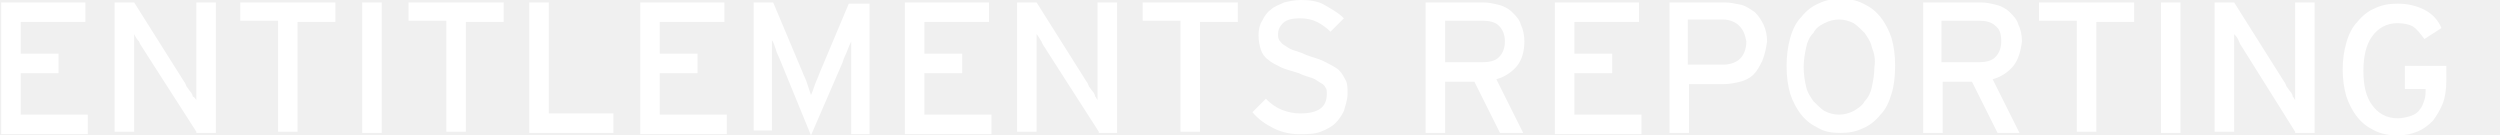
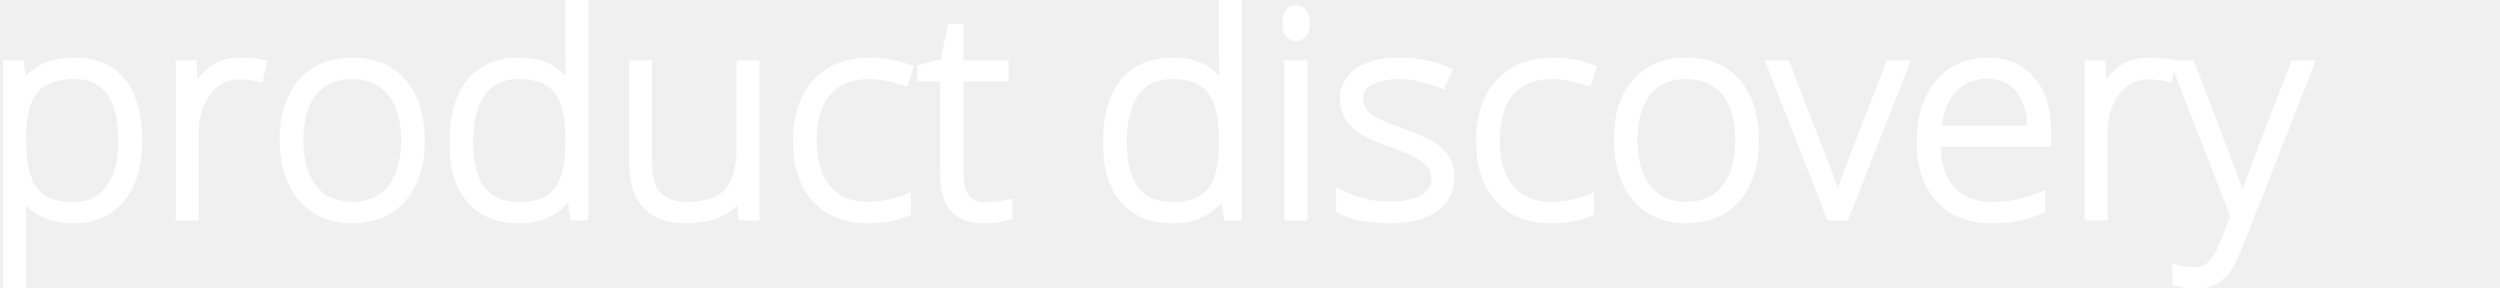
- <svg xmlns="http://www.w3.org/2000/svg" version="1.1" id="Layer_1" x="0px" y="0px" viewBox="74 0 205 11" style="enable-background:new 74 0 205 11;" xml:space="preserve">
-   <style type="text/css">
- 	.st0{fill:#FFFFFF;}
- </style>
+ <svg xmlns="http://www.w3.org/2000/svg" version="1.1" id="Layer_1" x="0px" y="0px" width="278px" height="32px" viewBox="0 0 278 32" enable-background="new 0 0 278 32" xml:space="preserve">
+   <style type="text/css">.st0{fill:#ffffff; stroke:#ffffff}</style>
  <g>
-     <g>
-       <path class="st0" d="M74.1,10.8V0.2H81v1.6h-5.3v2.6h3.1v1.6h-3.1v3.4h5.5v1.6H74.1z" />
-       <path class="st0" d="M90.1,10.8l-4.3-6.7c-0.1-0.2-0.3-0.4-0.4-0.7C85.2,3.2,85.1,3,85,2.8c0,0.1,0,0.3,0,0.5c0,0.2,0,0.4,0,0.7    c0,0.2,0,0.5,0,0.7c0,0.2,0,0.4,0,0.6v5.5h-1.6V0.2h1.6l4.1,6.5c0.1,0.1,0.1,0.2,0.2,0.4c0.1,0.1,0.2,0.3,0.3,0.4    c0.1,0.1,0.2,0.3,0.2,0.4C90,8,90,8.1,90.1,8.2c0-0.1,0-0.3,0-0.5c0-0.2,0-0.5,0-0.7c0-0.2,0-0.5,0-0.7c0-0.2,0-0.4,0-0.6V0.2h1.6    v10.7H90.1z" />
-       <path class="st0" d="M98.4,1.7v9.1h-1.6V1.7h-3.1V0.2h7.8v1.6H98.4z" />
-       <path class="st0" d="M103.7,10.8V0.2h1.6v10.7H103.7z" />
-       <path class="st0" d="M112.2,1.7v9.1h-1.6V1.7h-3.1V0.2h7.8v1.6H112.2z" />
-       <path class="st0" d="M117.4,10.8V0.2h1.6v9.1h5.3v1.6H117.4z" />
-       <path class="st0" d="M126.5,10.8V0.2h6.9v1.6h-5.3v2.6h3.1v1.6h-3.1v3.4h5.5v1.6H126.5z" />
-       <path class="st0" d="M143.8,10.8V5.2c0-0.2,0-0.3,0-0.5c0-0.2,0-0.4,0-0.5c0-0.2,0-0.3,0-0.5c0-0.1,0-0.3,0-0.3    c-0.1,0.2-0.2,0.4-0.3,0.7c-0.1,0.3-0.3,0.6-0.4,1l-2.6,6L138,5c-0.1-0.3-0.3-0.6-0.4-1c-0.1-0.3-0.2-0.6-0.3-0.7    c0,0.1,0,0.2,0,0.3c0,0.1,0,0.3,0,0.5c0,0.2,0,0.4,0,0.5c0,0.2,0,0.4,0,0.5v5.6h-1.5V0.2h1.6l2.4,5.7c0.1,0.3,0.3,0.6,0.4,1    c0.1,0.3,0.2,0.6,0.3,0.9c0.1-0.2,0.2-0.5,0.3-0.8c0.1-0.3,0.3-0.7,0.4-1l2.4-5.7h1.7v10.7H143.8z" />
-       <path class="st0" d="M148.2,10.8V0.2h6.9v1.6h-5.3v2.6h3.1v1.6h-3.1v3.4h5.5v1.6H148.2z" />
-       <path class="st0" d="M164.1,10.8l-4.3-6.7c-0.1-0.2-0.3-0.4-0.4-0.7c-0.2-0.3-0.3-0.5-0.4-0.6c0,0.1,0,0.3,0,0.5    c0,0.2,0,0.4,0,0.7c0,0.2,0,0.5,0,0.7c0,0.2,0,0.4,0,0.6v5.5h-1.6V0.2h1.6l4.1,6.5c0.1,0.1,0.1,0.2,0.2,0.4    c0.1,0.1,0.2,0.3,0.3,0.4c0.1,0.1,0.2,0.3,0.2,0.4c0.1,0.1,0.1,0.2,0.2,0.3c0-0.1,0-0.3,0-0.5c0-0.2,0-0.5,0-0.7    c0-0.2,0-0.5,0-0.7c0-0.2,0-0.4,0-0.6V0.2h1.6v10.7H164.1z" />
-       <path class="st0" d="M172.4,1.7v9.1h-1.6V1.7h-3.1V0.2h7.8v1.6H172.4z" />
-       <path class="st0" d="M184.2,9.1c-0.2,0.4-0.4,0.7-0.7,1c-0.3,0.3-0.7,0.5-1.2,0.7c-0.5,0.2-1.1,0.2-1.8,0.2    c-0.8,0-1.5-0.2-2.1-0.5c-0.6-0.3-1.2-0.7-1.7-1.3l1.1-1.1c0.4,0.4,0.8,0.7,1.3,0.9c0.5,0.2,1,0.3,1.5,0.3c1.5,0,2.2-0.5,2.2-1.6    c0-0.2,0-0.4-0.1-0.5c-0.1-0.2-0.2-0.3-0.4-0.4c-0.2-0.1-0.4-0.3-0.7-0.4c-0.3-0.1-0.7-0.2-1.1-0.4c-0.6-0.2-1.1-0.3-1.5-0.5    c-0.4-0.2-0.8-0.4-1-0.6c-0.3-0.2-0.5-0.5-0.6-0.8c-0.1-0.3-0.2-0.7-0.2-1.2c0-0.5,0.1-0.9,0.3-1.2c0.2-0.4,0.4-0.7,0.7-0.9    c0.3-0.3,0.7-0.4,1.1-0.6c0.4-0.1,0.9-0.2,1.4-0.2c0.7,0,1.4,0.1,1.9,0.4s1.1,0.6,1.6,1.1l-1.1,1.1c-0.3-0.3-0.7-0.6-1.1-0.8    s-0.9-0.3-1.4-0.3c-0.6,0-1.1,0.1-1.4,0.4c-0.3,0.3-0.4,0.6-0.4,0.9c0,0.2,0,0.3,0.1,0.5c0.1,0.1,0.2,0.3,0.4,0.4    c0.2,0.1,0.4,0.3,0.7,0.4c0.3,0.1,0.7,0.2,1.1,0.4c0.5,0.2,1,0.3,1.4,0.5c0.4,0.2,0.8,0.4,1.1,0.6c0.3,0.2,0.5,0.5,0.7,0.9    c0.2,0.3,0.2,0.7,0.2,1.2S184.3,8.7,184.2,9.1z" />
-       <path class="st0" d="M198.4,5.4c-0.4,0.5-1,0.9-1.7,1.1l2.2,4.4H197l-2.1-4.2h-2.4v4.2h-1.6V0.2h4.7c0.5,0,0.9,0.1,1.3,0.2    c0.4,0.1,0.8,0.3,1.1,0.6c0.3,0.3,0.6,0.6,0.7,1c0.2,0.4,0.3,0.9,0.3,1.4C199,4.2,198.8,4.9,198.4,5.4z M196.9,2.1    c-0.3-0.3-0.8-0.4-1.3-0.4h-3.1v3.4h3.1c0.5,0,1-0.1,1.3-0.4c0.3-0.3,0.5-0.7,0.5-1.3C197.4,2.8,197.2,2.4,196.9,2.1z" />
-       <path class="st0" d="M201.5,10.8V0.2h6.9v1.6h-5.3v2.6h3.1v1.6h-3.1v3.4h5.5v1.6H201.5z" />
-       <path class="st0" d="M218.5,5c-0.2,0.4-0.4,0.8-0.7,1.1c-0.3,0.3-0.7,0.5-1.1,0.6c-0.4,0.1-0.9,0.2-1.4,0.2h-2.8v4h-1.6V0.2h4.5    c0.5,0,0.9,0.1,1.4,0.2c0.4,0.1,0.8,0.4,1.1,0.6c0.3,0.3,0.5,0.6,0.7,1s0.3,0.9,0.3,1.4C218.8,4.1,218.7,4.5,218.5,5z M216.6,2.1    c-0.3-0.3-0.8-0.5-1.3-0.5h-2.9v3.7h2.9c0.6,0,1.1-0.2,1.4-0.5c0.3-0.3,0.5-0.8,0.5-1.4C217.1,2.9,217,2.5,216.6,2.1z" />
-       <path class="st0" d="M229.1,7.7c-0.2,0.7-0.5,1.3-0.9,1.7c-0.4,0.5-0.9,0.9-1.4,1.1c-0.6,0.3-1.2,0.4-1.9,0.4    c-0.7,0-1.3-0.1-1.8-0.4c-0.6-0.3-1-0.6-1.4-1.1c-0.4-0.5-0.7-1.1-0.9-1.7c-0.2-0.7-0.3-1.4-0.3-2.3c0-0.8,0.1-1.6,0.3-2.3    s0.5-1.3,0.9-1.7c0.4-0.5,0.9-0.9,1.4-1.1c0.6-0.3,1.2-0.4,1.8-0.4c0.7,0,1.3,0.1,1.9,0.4c0.6,0.3,1,0.6,1.4,1.1    c0.4,0.5,0.7,1.1,0.9,1.7c0.2,0.7,0.3,1.4,0.3,2.3S229.3,7.1,229.1,7.7z M227.5,3.9c-0.1-0.5-0.4-0.9-0.6-1.2    c-0.3-0.3-0.6-0.6-0.9-0.8c-0.4-0.2-0.8-0.3-1.2-0.3c-0.4,0-0.8,0.1-1.2,0.3c-0.4,0.2-0.7,0.4-0.9,0.8c-0.3,0.3-0.5,0.7-0.6,1.2    c-0.1,0.5-0.2,1-0.2,1.6s0.1,1.2,0.2,1.6c0.1,0.5,0.4,0.9,0.6,1.2c0.3,0.3,0.6,0.6,0.9,0.8c0.4,0.2,0.8,0.3,1.2,0.3    c0.4,0,0.8-0.1,1.2-0.3c0.3-0.2,0.7-0.4,0.9-0.8c0.3-0.3,0.5-0.7,0.6-1.2c0.1-0.5,0.2-1,0.2-1.6C227.8,4.9,227.7,4.4,227.5,3.9z" />
-       <path class="st0" d="M239.1,5.4c-0.4,0.5-1,0.9-1.7,1.1l2.2,4.4h-1.8l-2.1-4.2h-2.4v4.2h-1.6V0.2h4.7c0.5,0,0.9,0.1,1.3,0.2    c0.4,0.1,0.8,0.3,1.1,0.6c0.3,0.3,0.6,0.6,0.7,1c0.2,0.4,0.3,0.9,0.3,1.4C239.7,4.2,239.5,4.9,239.1,5.4z M237.6,2.1    c-0.3-0.3-0.8-0.4-1.3-0.4h-3.1v3.4h3.1c0.5,0,1-0.1,1.3-0.4c0.3-0.3,0.5-0.7,0.5-1.3C238.1,2.8,238,2.4,237.6,2.1z" />
-       <path class="st0" d="M245.9,1.7v9.1h-1.6V1.7h-3.1V0.2h7.8v1.6H245.9z" />
-       <path class="st0" d="M251.2,10.8V0.2h1.6v10.7H251.2z" />
-       <path class="st0" d="M262.2,10.8L258,4.1c-0.1-0.2-0.3-0.4-0.4-0.7s-0.3-0.5-0.4-0.6c0,0.1,0,0.3,0,0.5c0,0.2,0,0.4,0,0.7    c0,0.2,0,0.5,0,0.7c0,0.2,0,0.4,0,0.6v5.5h-1.6V0.2h1.6l4.1,6.5c0.1,0.1,0.1,0.2,0.2,0.4c0.1,0.1,0.2,0.3,0.3,0.4    c0.1,0.1,0.2,0.3,0.2,0.4c0.1,0.1,0.1,0.2,0.2,0.3c0-0.1,0-0.3,0-0.5c0-0.2,0-0.5,0-0.7c0-0.2,0-0.5,0-0.7c0-0.2,0-0.4,0-0.6V0.2    h1.6v10.7H262.2z" />
-       <path class="st0" d="M274.3,8.5c-0.2,0.5-0.5,1-0.8,1.4c-0.4,0.4-0.8,0.7-1.3,0.9c-0.5,0.2-1,0.3-1.6,0.3c-0.7,0-1.3-0.1-1.9-0.4    c-0.6-0.3-1-0.6-1.4-1.1c-0.4-0.5-0.7-1.1-0.9-1.7c-0.2-0.7-0.3-1.4-0.3-2.2c0-0.8,0.1-1.5,0.3-2.2c0.2-0.7,0.5-1.3,0.9-1.7    c0.4-0.5,0.9-0.9,1.4-1.1c0.6-0.3,1.2-0.4,1.9-0.4c0.9,0,1.6,0.2,2.2,0.5c0.6,0.3,1.1,0.8,1.4,1.5l-1.4,0.9    c-0.3-0.4-0.6-0.8-0.9-1c-0.3-0.2-0.8-0.3-1.3-0.3c-0.9,0-1.6,0.4-2.1,1.1c-0.5,0.7-0.7,1.7-0.7,2.8c0,1.2,0.2,2.1,0.7,2.8    c0.5,0.7,1.2,1.1,2.1,1.1c0.4,0,0.8-0.1,1.1-0.2c0.3-0.1,0.6-0.3,0.7-0.5c0.2-0.2,0.3-0.5,0.4-0.8c0.1-0.3,0.1-0.6,0.1-0.9v0h-1.7    V5.4h3.4v1.2C274.6,7.3,274.5,8,274.3,8.5z" />
-     </g>
+     <path class="st0" d="M8.182,24.328c-2.634,0-4.554-0.968-5.76-2.904h-0.11l0.047,1.298c0.042,0.763,0.063,1.597,0.063,2.503v6.396H0.864V7.225       h1.322L2.485,9.62H2.58C3.754,7.807,5.633,6.9,8.213,6.9c2.308,0,4.068,0.744,5.28,2.232c1.211,1.489,1.817,3.654,1.817,6.497       c0,2.761-0.637,4.9-1.912,6.42C12.124,23.568,10.385,24.328,8.182,24.328z M8.15,22.969c1.752,0,3.108-0.639,4.068-1.916       s1.44-3.064,1.44-5.361c0-4.934-1.815-7.401-5.445-7.401c-1.993,0-3.457,0.538-4.391,1.614c-0.934,1.077-1.4,2.83-1.4,5.261v0.494       c0,2.626,0.448,4.501,1.345,5.625S6.125,22.969,8.15,22.969z" />
+     <path class="st0" d="M26.783,6.9c0.724,0,1.5,0.072,2.329,0.216l-0.299,1.468C28.1,8.41,27.36,8.322,26.595,8.322       c-1.458,0-2.655,0.608-3.588,1.823c-0.934,1.215-1.4,2.75-1.4,4.604v9.271h-1.558V7.225h1.322l0.158,3.028h0.11       c0.703-1.236,1.453-2.104,2.25-2.603S25.65,6.9,26.783,6.9z" />
+     <path class="st0" d="M46.739,15.599c0,2.74-0.677,4.879-2.03,6.419s-3.221,2.31-5.603,2.31c-1.5,0-2.822-0.355-3.966-1.065       c-1.144-0.711-2.02-1.73-2.628-3.06c-0.609-1.328-0.913-2.863-0.913-4.604c0-2.74,0.677-4.875,2.03-6.404       c1.354-1.53,3.21-2.294,5.571-2.294c2.35,0,4.194,0.775,5.531,2.325C46.07,10.776,46.739,12.9,46.739,15.599z M33.236,15.599       c0,2.307,0.517,4.108,1.55,5.4c1.033,1.292,2.494,1.938,4.383,1.938s3.35-0.646,4.383-1.938s1.55-3.093,1.55-5.4       c0-2.318-0.522-4.115-1.566-5.393c-1.044-1.277-2.51-1.916-4.398-1.916c-1.889,0-3.344,0.636-4.367,1.908       S33.236,13.271,33.236,15.599z" />
+     <path class="st0" d="M57.739,6.9c1.238,0,2.308,0.222,3.21,0.665s1.71,1.2,2.424,2.271h0.094c-0.063-1.298-0.094-2.57-0.094-3.816v-6.041       h1.542V24.02h-1.023l-0.393-2.564h-0.126c-1.301,1.916-3.169,2.873-5.603,2.873c-2.361,0-4.165-0.721-5.414-2.162       c-1.249-1.442-1.873-3.544-1.873-6.304c0-2.905,0.619-5.125,1.857-6.659C53.579,7.668,55.378,6.9,57.739,6.9z M57.739,8.291       c-1.867,0-3.271,0.644-4.209,1.931s-1.409,3.157-1.409,5.608c0,4.759,1.883,7.138,5.65,7.138c1.93,0,3.347-0.551,4.249-1.652       c0.902-1.103,1.354-2.921,1.354-5.455v-0.263c0-2.596-0.443-4.463-1.33-5.601C61.156,8.86,59.722,8.291,57.739,8.291z" />
+     <path class="st0" d="M72.013,7.225v10.877c0,1.689,0.362,2.918,1.086,3.686c0.724,0.768,1.846,1.15,3.368,1.15       c2.035,0,3.533-0.504,4.493-1.514s1.44-2.652,1.44-4.929V7.225h1.542V24.02H82.62l-0.283-2.317h-0.095       c-1.112,1.751-3.09,2.626-5.933,2.626c-3.892,0-5.838-2.044-5.838-6.133V7.225H72.013z" />
+     <path class="st0" d="M96.5,24.328c-2.445,0-4.359-0.757-5.744-2.271c-1.385-1.514-2.078-3.625-2.078-6.334c0-2.781,0.719-4.947,2.156-6.497       c1.437-1.55,3.404-2.325,5.901-2.325c1.479,0,2.896,0.252,4.249,0.757l-0.425,1.36c-1.479-0.484-2.765-0.726-3.855-0.726       c-2.099,0-3.688,0.636-4.769,1.908s-1.621,3.103-1.621,5.493c0,2.266,0.541,4.041,1.621,5.323s2.591,1.923,4.532,1.923       c1.553,0,2.996-0.272,4.328-0.818v1.422C99.705,24.066,98.273,24.328,96.5,24.328z" />
+     <path class="st0" d="M109.499,22.969c0.986,0,1.846-0.082,2.581-0.247v1.235c-0.755,0.248-1.626,0.371-2.613,0.371       c-1.511,0-2.625-0.396-3.344-1.189c-0.719-0.793-1.078-2.039-1.078-3.738V8.554h-2.534V7.657l2.534-0.695l0.787-3.801h0.803v4.063       h5.02v1.329h-5.02v10.63c0,1.287,0.23,2.24,0.692,2.858C107.789,22.66,108.513,22.969,109.499,22.969z" />
+     <path class="st0" d="M130.414,6.9c1.238,0,2.308,0.222,3.21,0.665s1.71,1.2,2.424,2.271h0.094c-0.063-1.298-0.094-2.57-0.094-3.816v-6.041       h1.542V24.02h-1.023l-0.393-2.564h-0.126c-1.301,1.916-3.169,2.873-5.603,2.873c-2.361,0-4.165-0.721-5.414-2.162       c-1.249-1.442-1.873-3.544-1.873-6.304c0-2.905,0.619-5.125,1.857-6.659C126.254,7.668,128.053,6.9,130.414,6.9z M130.414,8.291       c-1.867,0-3.271,0.644-4.209,1.931s-1.409,3.157-1.409,5.608c0,4.759,1.883,7.138,5.65,7.138c1.93,0,3.347-0.551,4.249-1.652       c0.902-1.103,1.354-2.921,1.354-5.455v-0.263c0-2.596-0.443-4.463-1.33-5.601C133.831,8.86,132.396,8.291,130.414,8.291z" />
+     <path class="st0" d="M143.114,2.559c0-0.989,0.33-1.483,0.991-1.483c0.325,0,0.58,0.129,0.764,0.386s0.275,0.623,0.275,1.097       c0,0.464-0.092,0.83-0.275,1.097c-0.184,0.268-0.438,0.402-0.764,0.402C143.444,4.058,143.114,3.558,143.114,2.559z        M144.893,24.02h-1.559V7.225h1.559V24.02z" />
+     <path class="st0" d="M161.228,19.646c0,1.504-0.583,2.66-1.747,3.469s-2.816,1.213-4.957,1.213c-2.287,0-4.103-0.345-5.445-1.035v-1.652       c1.721,0.844,3.535,1.267,5.445,1.267c1.689,0,2.972-0.275,3.848-0.827c0.876-0.551,1.314-1.284,1.314-2.201       c0-0.845-0.35-1.555-1.047-2.133c-0.697-0.576-1.844-1.143-3.438-1.699c-1.71-0.607-2.911-1.13-3.604-1.568       c-0.691-0.438-1.214-0.932-1.565-1.483c-0.352-0.551-0.526-1.223-0.526-2.016c0-1.257,0.537-2.25,1.612-2.982       s2.578-1.097,4.509-1.097c1.847,0,3.599,0.34,5.256,1.02l-0.582,1.391c-1.679-0.68-3.236-1.02-4.674-1.02       c-1.396,0-2.502,0.227-3.32,0.68c-0.818,0.454-1.228,1.082-1.228,1.885c0,0.876,0.317,1.576,0.952,2.102s1.875,1.112,3.722,1.761       c1.542,0.546,2.665,1.038,3.368,1.476c0.702,0.438,1.229,0.935,1.581,1.492C161.052,18.241,161.228,18.896,161.228,19.646z" />
+     <path class="st0" d="M172.465,24.328c-2.445,0-4.359-0.757-5.744-2.271c-1.385-1.514-2.078-3.625-2.078-6.334c0-2.781,0.719-4.947,2.156-6.497       c1.438-1.55,3.404-2.325,5.901-2.325c1.479,0,2.896,0.252,4.249,0.757l-0.425,1.36c-1.479-0.484-2.765-0.726-3.855-0.726       c-2.099,0-3.688,0.636-4.769,1.908s-1.621,3.103-1.621,5.493c0,2.266,0.541,4.041,1.621,5.323s2.592,1.923,4.532,1.923       c1.553,0,2.995-0.272,4.328-0.818v1.422C175.67,24.066,174.237,24.328,172.465,24.328z" />
+     <path class="st0" d="M195.095,15.599c0,2.74-0.677,4.879-2.03,6.419s-3.221,2.31-5.603,2.31c-1.501,0-2.822-0.355-3.966-1.065       c-1.144-0.711-2.02-1.73-2.628-3.06c-0.608-1.328-0.913-2.863-0.913-4.604c0-2.74,0.677-4.875,2.03-6.404       c1.354-1.53,3.21-2.294,5.571-2.294c2.35,0,4.193,0.775,5.531,2.325C194.426,10.776,195.095,12.9,195.095,15.599z M181.592,15.599       c0,2.307,0.517,4.108,1.551,5.4c1.033,1.292,2.494,1.938,4.383,1.938s3.35-0.646,4.383-1.938s1.55-3.093,1.55-5.4       c0-2.318-0.522-4.115-1.565-5.393c-1.045-1.277-2.511-1.916-4.398-1.916c-1.889,0-3.345,0.636-4.367,1.908       C182.104,11.471,181.592,13.271,181.592,15.599z" />
+     <path class="st0" d="M203.577,24.02l-6.61-16.795h1.605l4.422,11.418c0.588,1.463,1.029,2.74,1.322,3.832h0.095       c0.431-1.4,0.87-2.688,1.321-3.863l4.423-11.387h1.604L205.15,24.02H203.577z" />
+     <path class="st0" d="M221.533,24.328c-2.486,0-4.425-0.752-5.814-2.256c-1.391-1.504-2.086-3.609-2.086-6.319c0-2.678,0.672-4.823,2.015-6.435       C216.99,7.707,218.8,6.9,221.076,6.9c2.016,0,3.604,0.69,4.77,2.07c1.164,1.38,1.746,3.255,1.746,5.624v1.236H215.27       c0.021,2.308,0.569,4.069,1.645,5.285c1.076,1.215,2.615,1.822,4.619,1.822c0.976,0,1.834-0.066,2.572-0.2       c0.74-0.134,1.677-0.423,2.811-0.865v1.391c-0.967,0.411-1.857,0.692-2.676,0.842S222.52,24.328,221.533,24.328z M221.076,8.26       c-1.646,0-2.969,0.533-3.965,1.6c-0.997,1.066-1.58,2.603-1.747,4.612h10.575c0-1.947-0.43-3.469-1.291-4.566       C223.789,8.809,222.598,8.26,221.076,8.26z" />
+     <path class="st0" d="M239.049,6.9c0.725,0,1.5,0.072,2.329,0.216l-0.299,1.468c-0.714-0.175-1.453-0.263-2.219-0.263       c-1.458,0-2.655,0.608-3.589,1.823s-1.4,2.75-1.4,4.604v9.271h-1.558V7.225h1.321l0.158,3.028h0.109       c0.703-1.236,1.453-2.104,2.251-2.603S237.916,6.9,239.049,6.9z" />
+     <path class="st0" d="M241.992,7.225h1.604l3.62,9.425c1.102,2.896,1.799,4.847,2.093,5.856h0.095c0.44-1.329,1.158-3.312,2.156-5.949       l3.619-9.332h1.605l-7.664,19.514c-0.619,1.586-1.139,2.658-1.559,3.215c-0.42,0.556-0.91,0.973-1.471,1.251       c-0.562,0.278-1.241,0.417-2.039,0.417c-0.598,0-1.264-0.107-1.998-0.324v-1.329c0.608,0.165,1.264,0.247,1.967,0.247       c0.535,0,1.008-0.123,1.416-0.371c0.41-0.246,0.779-0.631,1.11-1.15c0.33-0.521,0.714-1.344,1.148-2.473       c0.436-1.127,0.716-1.861,0.843-2.201L241.992,7.225z" />
  </g>
</svg>
